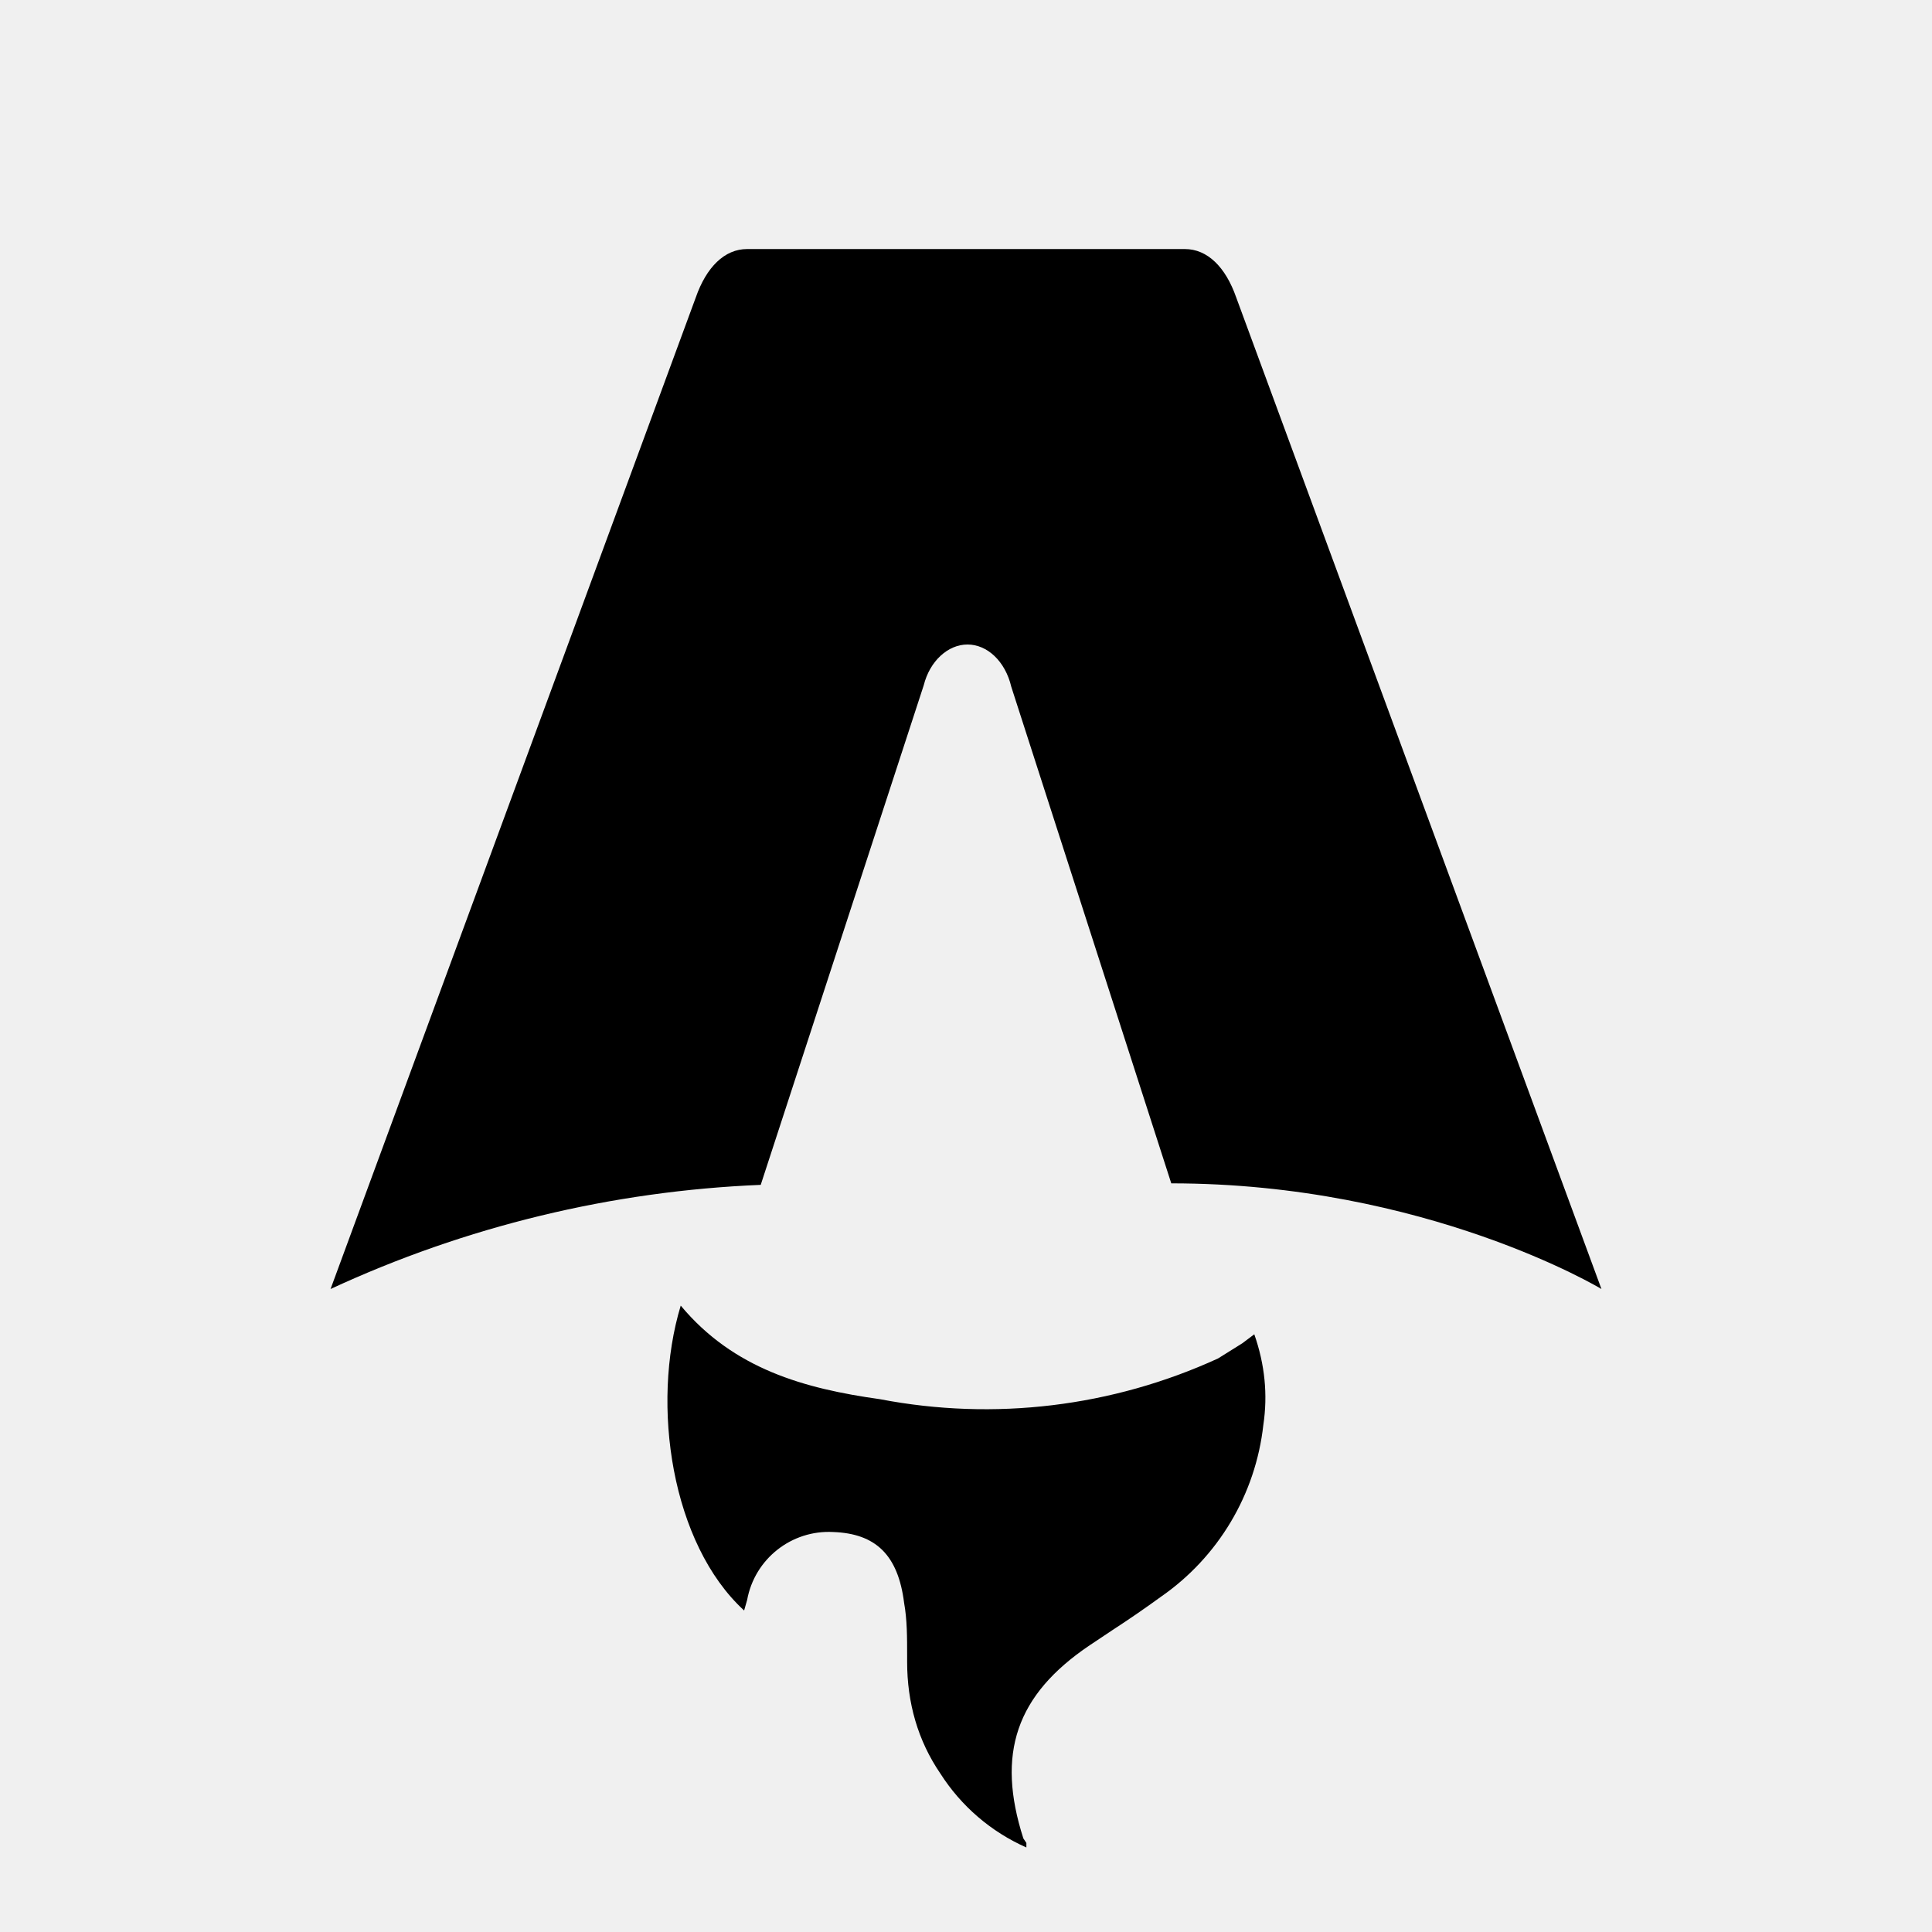
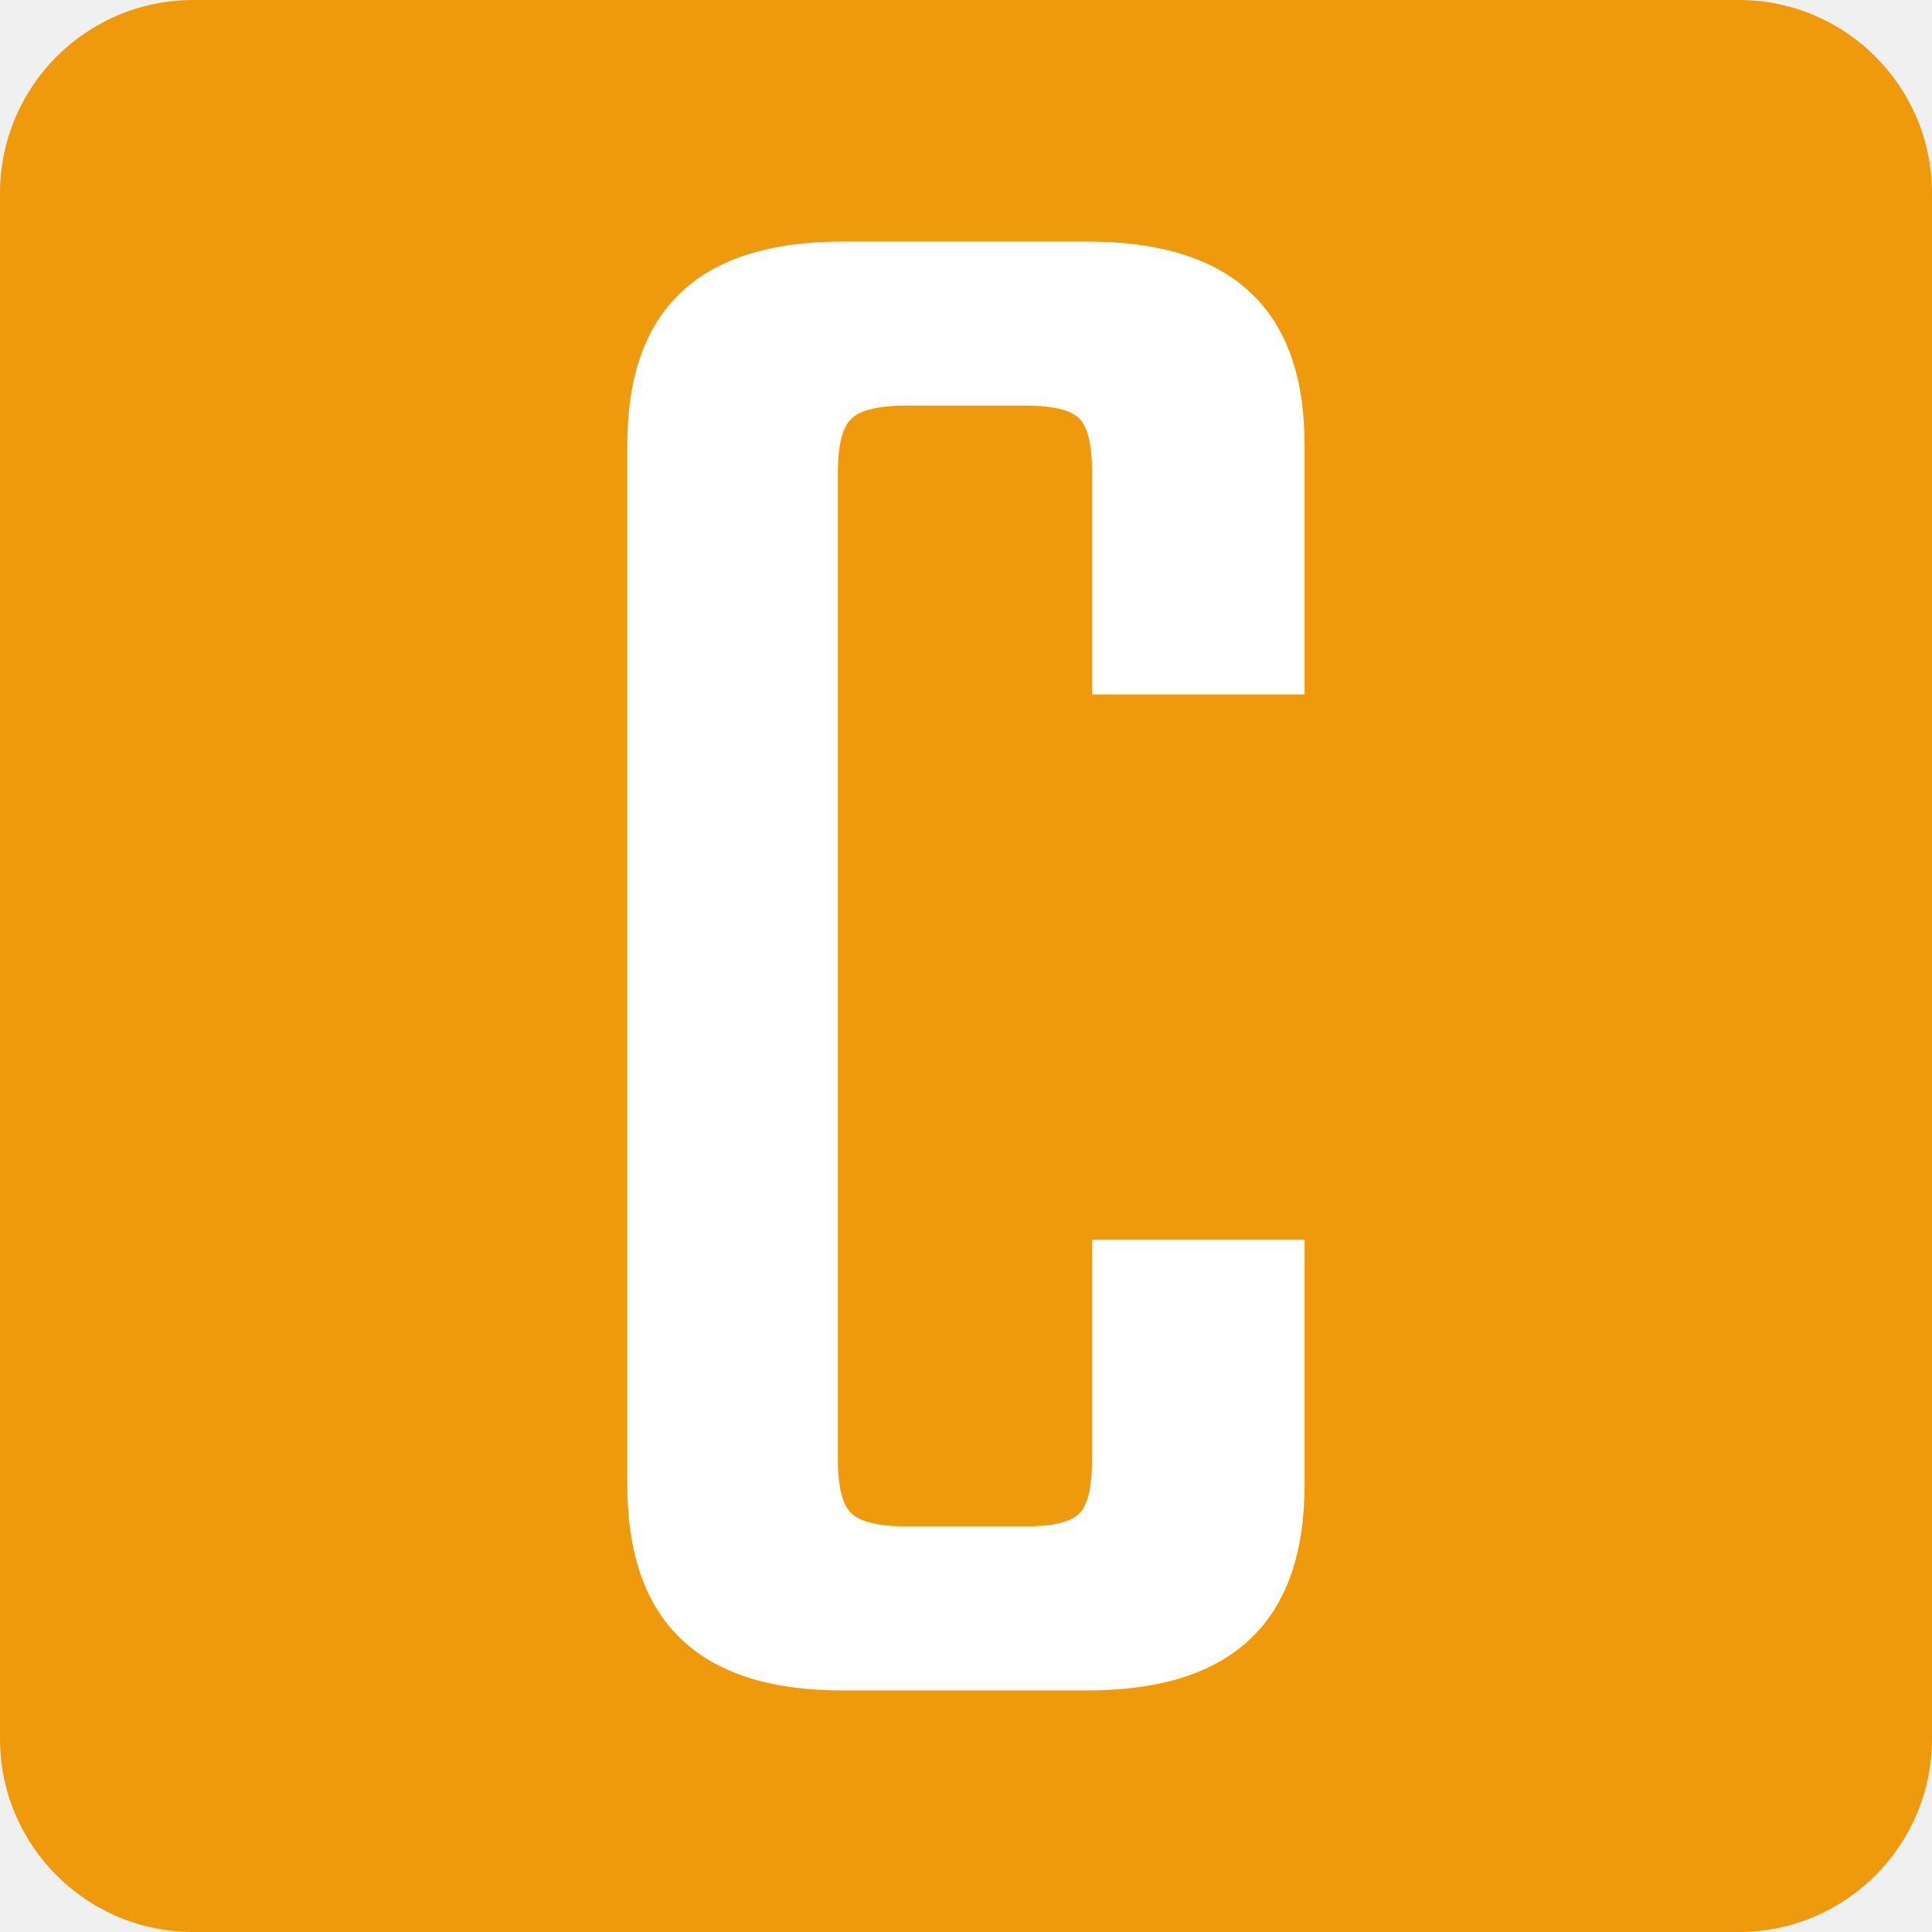
- <svg xmlns="http://www.w3.org/2000/svg" fill="none" viewBox="0 0 128 128">
-   <path d="M50.4 78.5a75.1 75.1 0 0 0-28.5 6.9l24.2-65.7c.7-2 1.9-3.2 3.4-3.2h29c1.5 0 2.7 1.2 3.4 3.2l24.2 65.7s-11.6-7-28.5-7L67 45.5c-.4-1.7-1.6-2.8-2.9-2.8-1.3 0-2.5 1.1-2.9 2.7L50.4 78.5Zm-1.1 28.2Zm-4.2-20.2c-2 6.6-.6 15.8 4.2 20.2a17.5 17.5 0 0 1 .2-.7 5.5 5.5 0 0 1 5.7-4.5c2.8.1 4.3 1.5 4.7 4.7.2 1.1.2 2.3.2 3.5v.4c0 2.7.7 5.2 2.2 7.4a13 13 0 0 0 5.7 4.9v-.3l-.2-.3c-1.8-5.6-.5-9.5 4.4-12.8l1.5-1a73 73 0 0 0 3.2-2.2 16 16 0 0 0 6.8-11.4c.3-2 .1-4-.6-6l-.8.6-1.6 1a37 37 0 0 1-22.4 2.7c-5-.7-9.7-2-13.2-6.2Z" />
-   <style>
-         path { fill: #000; }
-         @media (prefers-color-scheme: dark) {
-             path { fill: #FFF; }
-         }
-     </style>
+ <svg xmlns="http://www.w3.org/2000/svg" viewBox="0 0 60 60">
+   <rect width="60" height="60" rx="6" fill="#ef9a0d" />
+   <svg viewBox="0 0 21.096 45.144" x="7.5" y="7.5" width="45" height="45">
+     <path fill="#fff" transform="translate(-3.384 45.072)" d="M24.48-38.74L24.48-30.96L17.86-30.96L17.86-37.87Q17.86-39.17 17.46-39.56Q17.06-39.96 15.77-39.96L15.77-39.96L12.10-39.96Q10.80-39.96 10.37-39.56Q9.94-39.17 9.94-37.87L9.94-37.87L9.94-7.13Q9.94-5.83 10.37-5.44Q10.80-5.04 12.10-5.04L12.10-5.04L15.77-5.04Q17.06-5.04 17.46-5.44Q17.86-5.83 17.86-7.13L17.86-7.13L17.86-13.97L24.48-13.97L24.48-6.34Q24.48 0.07 17.71 0.07L17.71 0.07L10.08 0.07Q3.38 0.07 3.38-6.34L3.38-6.34L3.38-38.74Q3.38-45.07 10.08-45.07L10.08-45.07L17.71-45.07Q24.48-45.07 24.48-38.74L24.48-38.74Z" />
+   </svg>
</svg>
